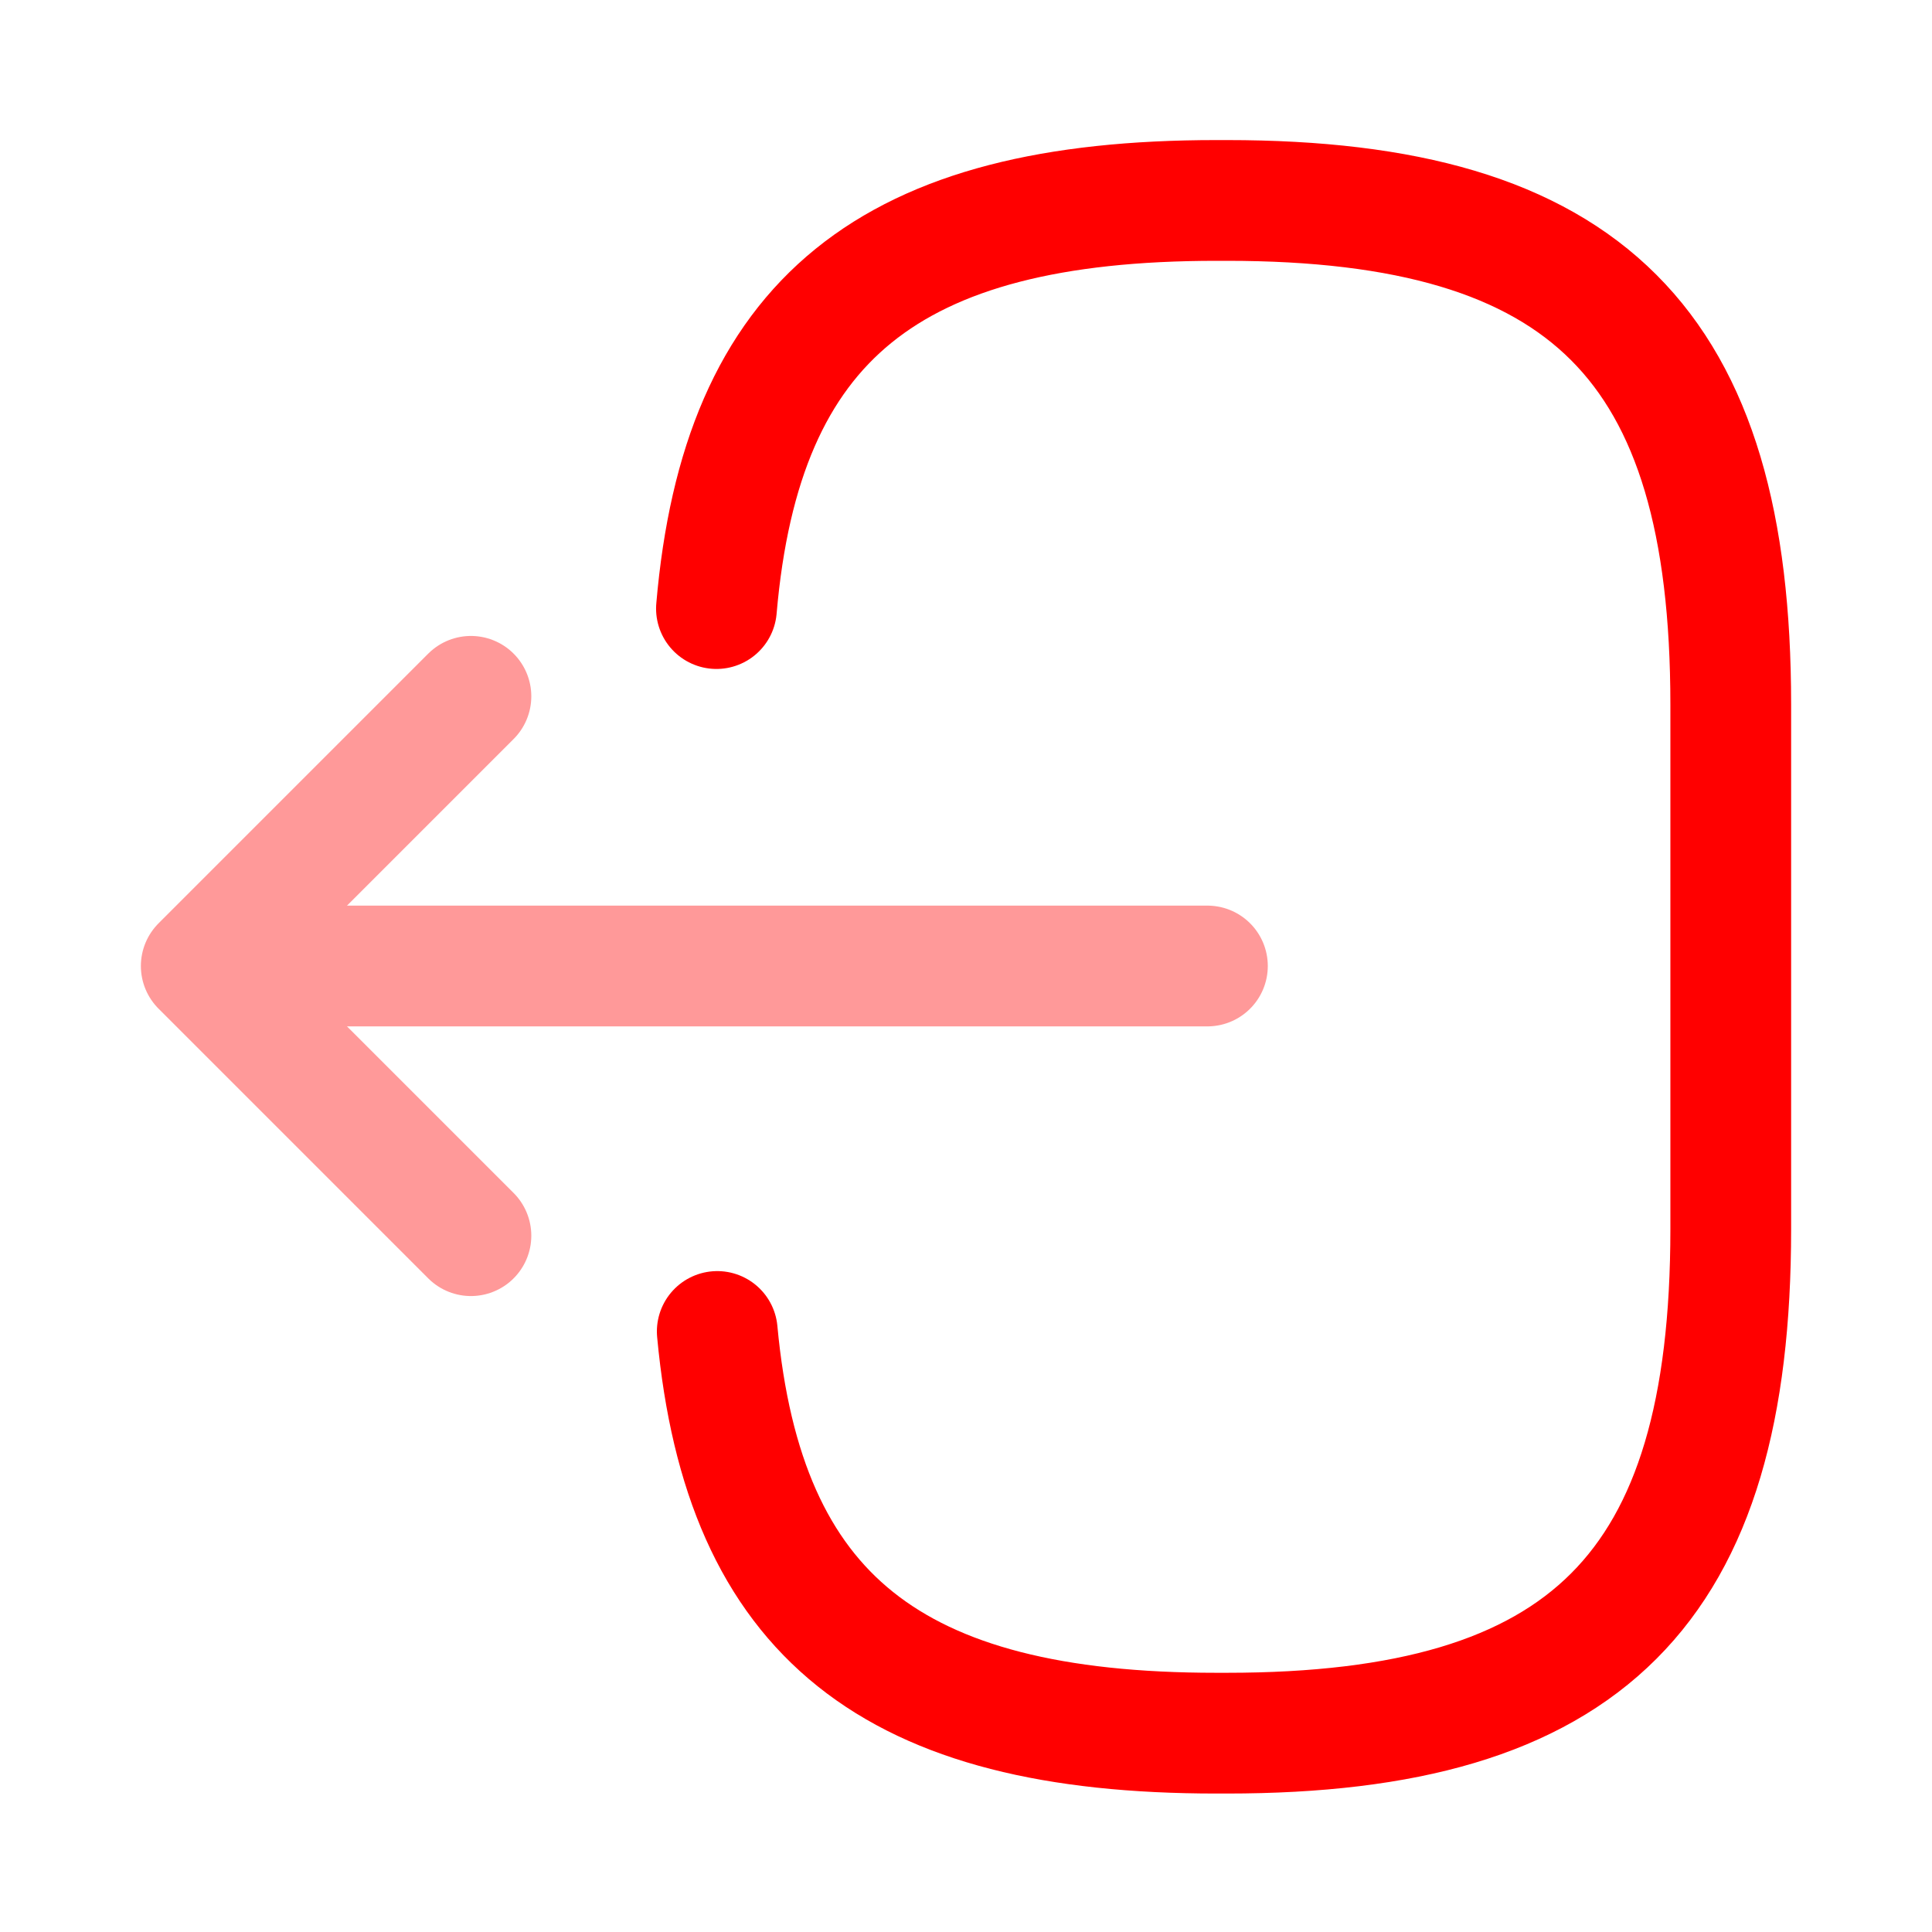
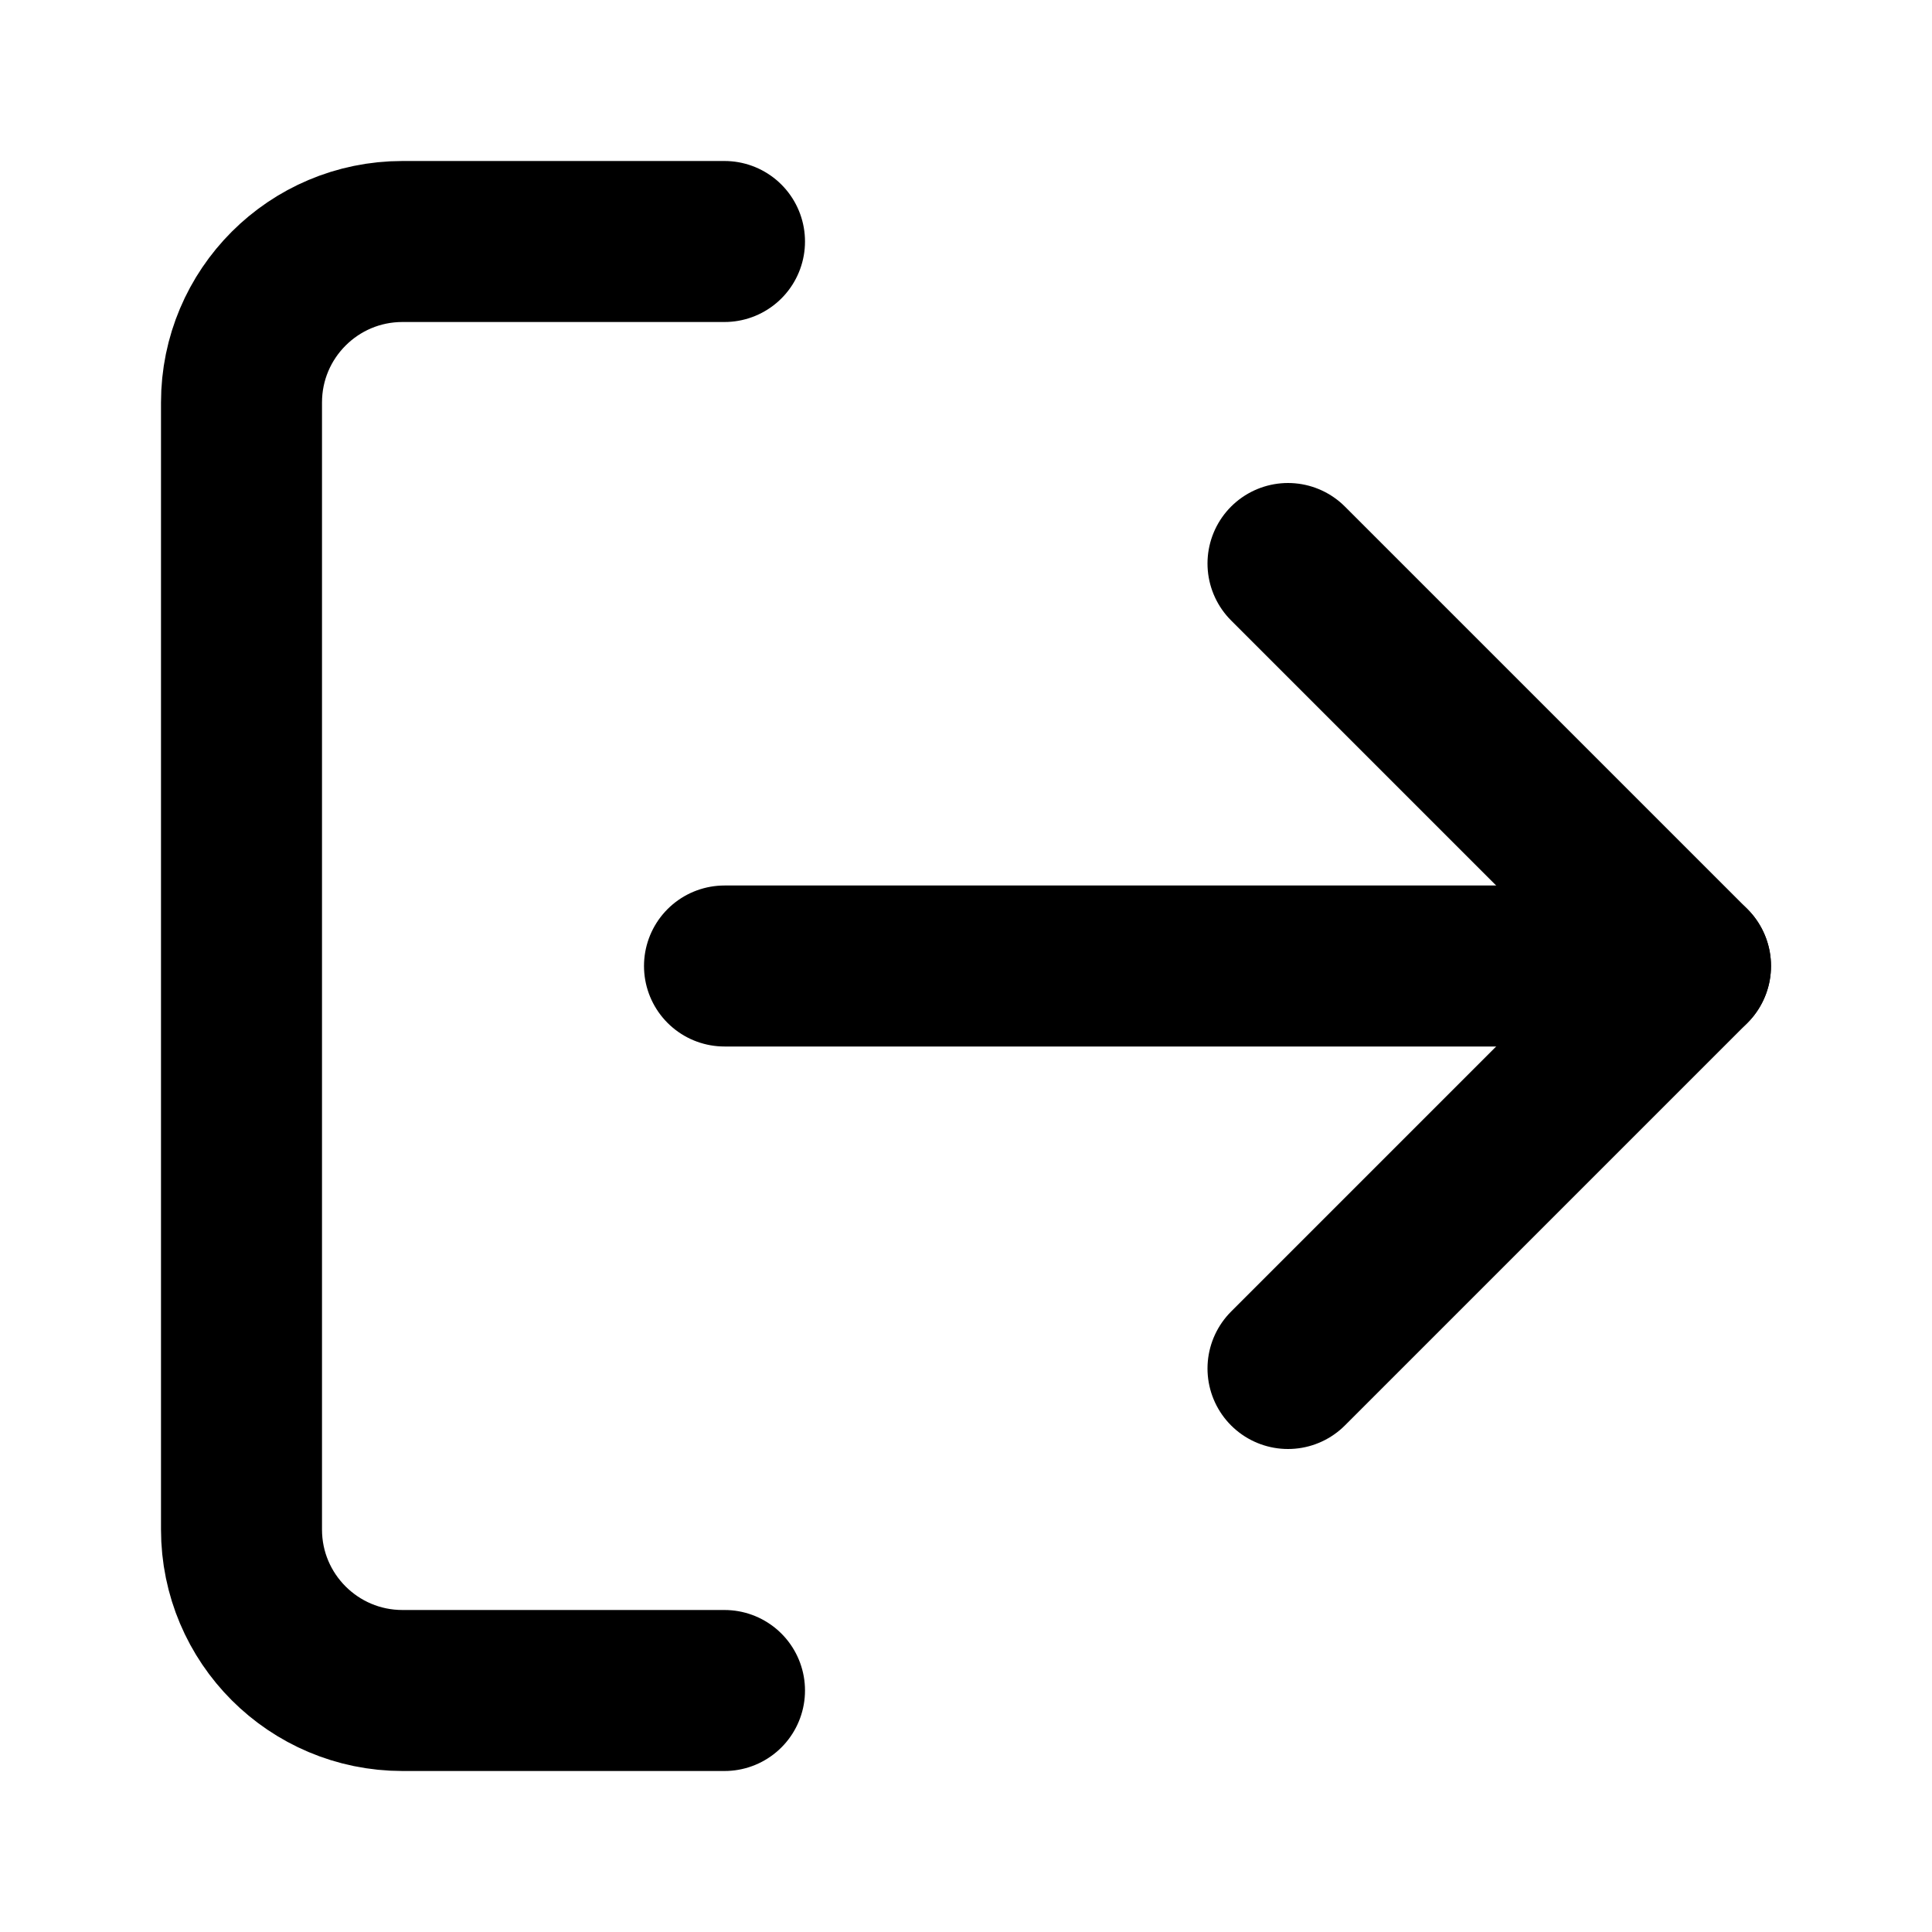
- <svg xmlns="http://www.w3.org/2000/svg" width="24" height="24" viewBox="0 0 24 24" fill="none">
-   <path d="M8.9 7.56C9.21 3.96 11.06 2.49 15.11 2.49H15.24C19.71 2.49 21.5 4.28 21.5 8.75V15.27C21.5 19.74 19.71 21.53 15.24 21.53H15.11C11.09 21.53 9.24 20.08 8.91 16.54" stroke="#FF0000" stroke-width="1.5" stroke-linecap="round" stroke-linejoin="round" />
-   <g opacity="0.4">
-     <path d="M14.999 12H3.619" stroke="#FF0000" stroke-width="1.5" stroke-linecap="round" stroke-linejoin="round" />
-     <path d="M5.85 8.65L2.5 12L5.85 15.35" stroke="#FF0000" stroke-width="1.5" stroke-linecap="round" stroke-linejoin="round" />
-   </g>
+ <svg xmlns="http://www.w3.org/2000/svg" width="24" height="24" viewBox="0 0 24 24" fill="none" stroke="currentColor" stroke-width="2" stroke-linecap="round" stroke-linejoin="round" class="lucide lucide-log-out-icon lucide-log-out">
+   <path d="m16 17 5-5-5-5" />
+   <path d="M21 12H9" />
+   <path d="M9 21H5a2 2 0 0 1-2-2V5a2 2 0 0 1 2-2h4" />
</svg>
